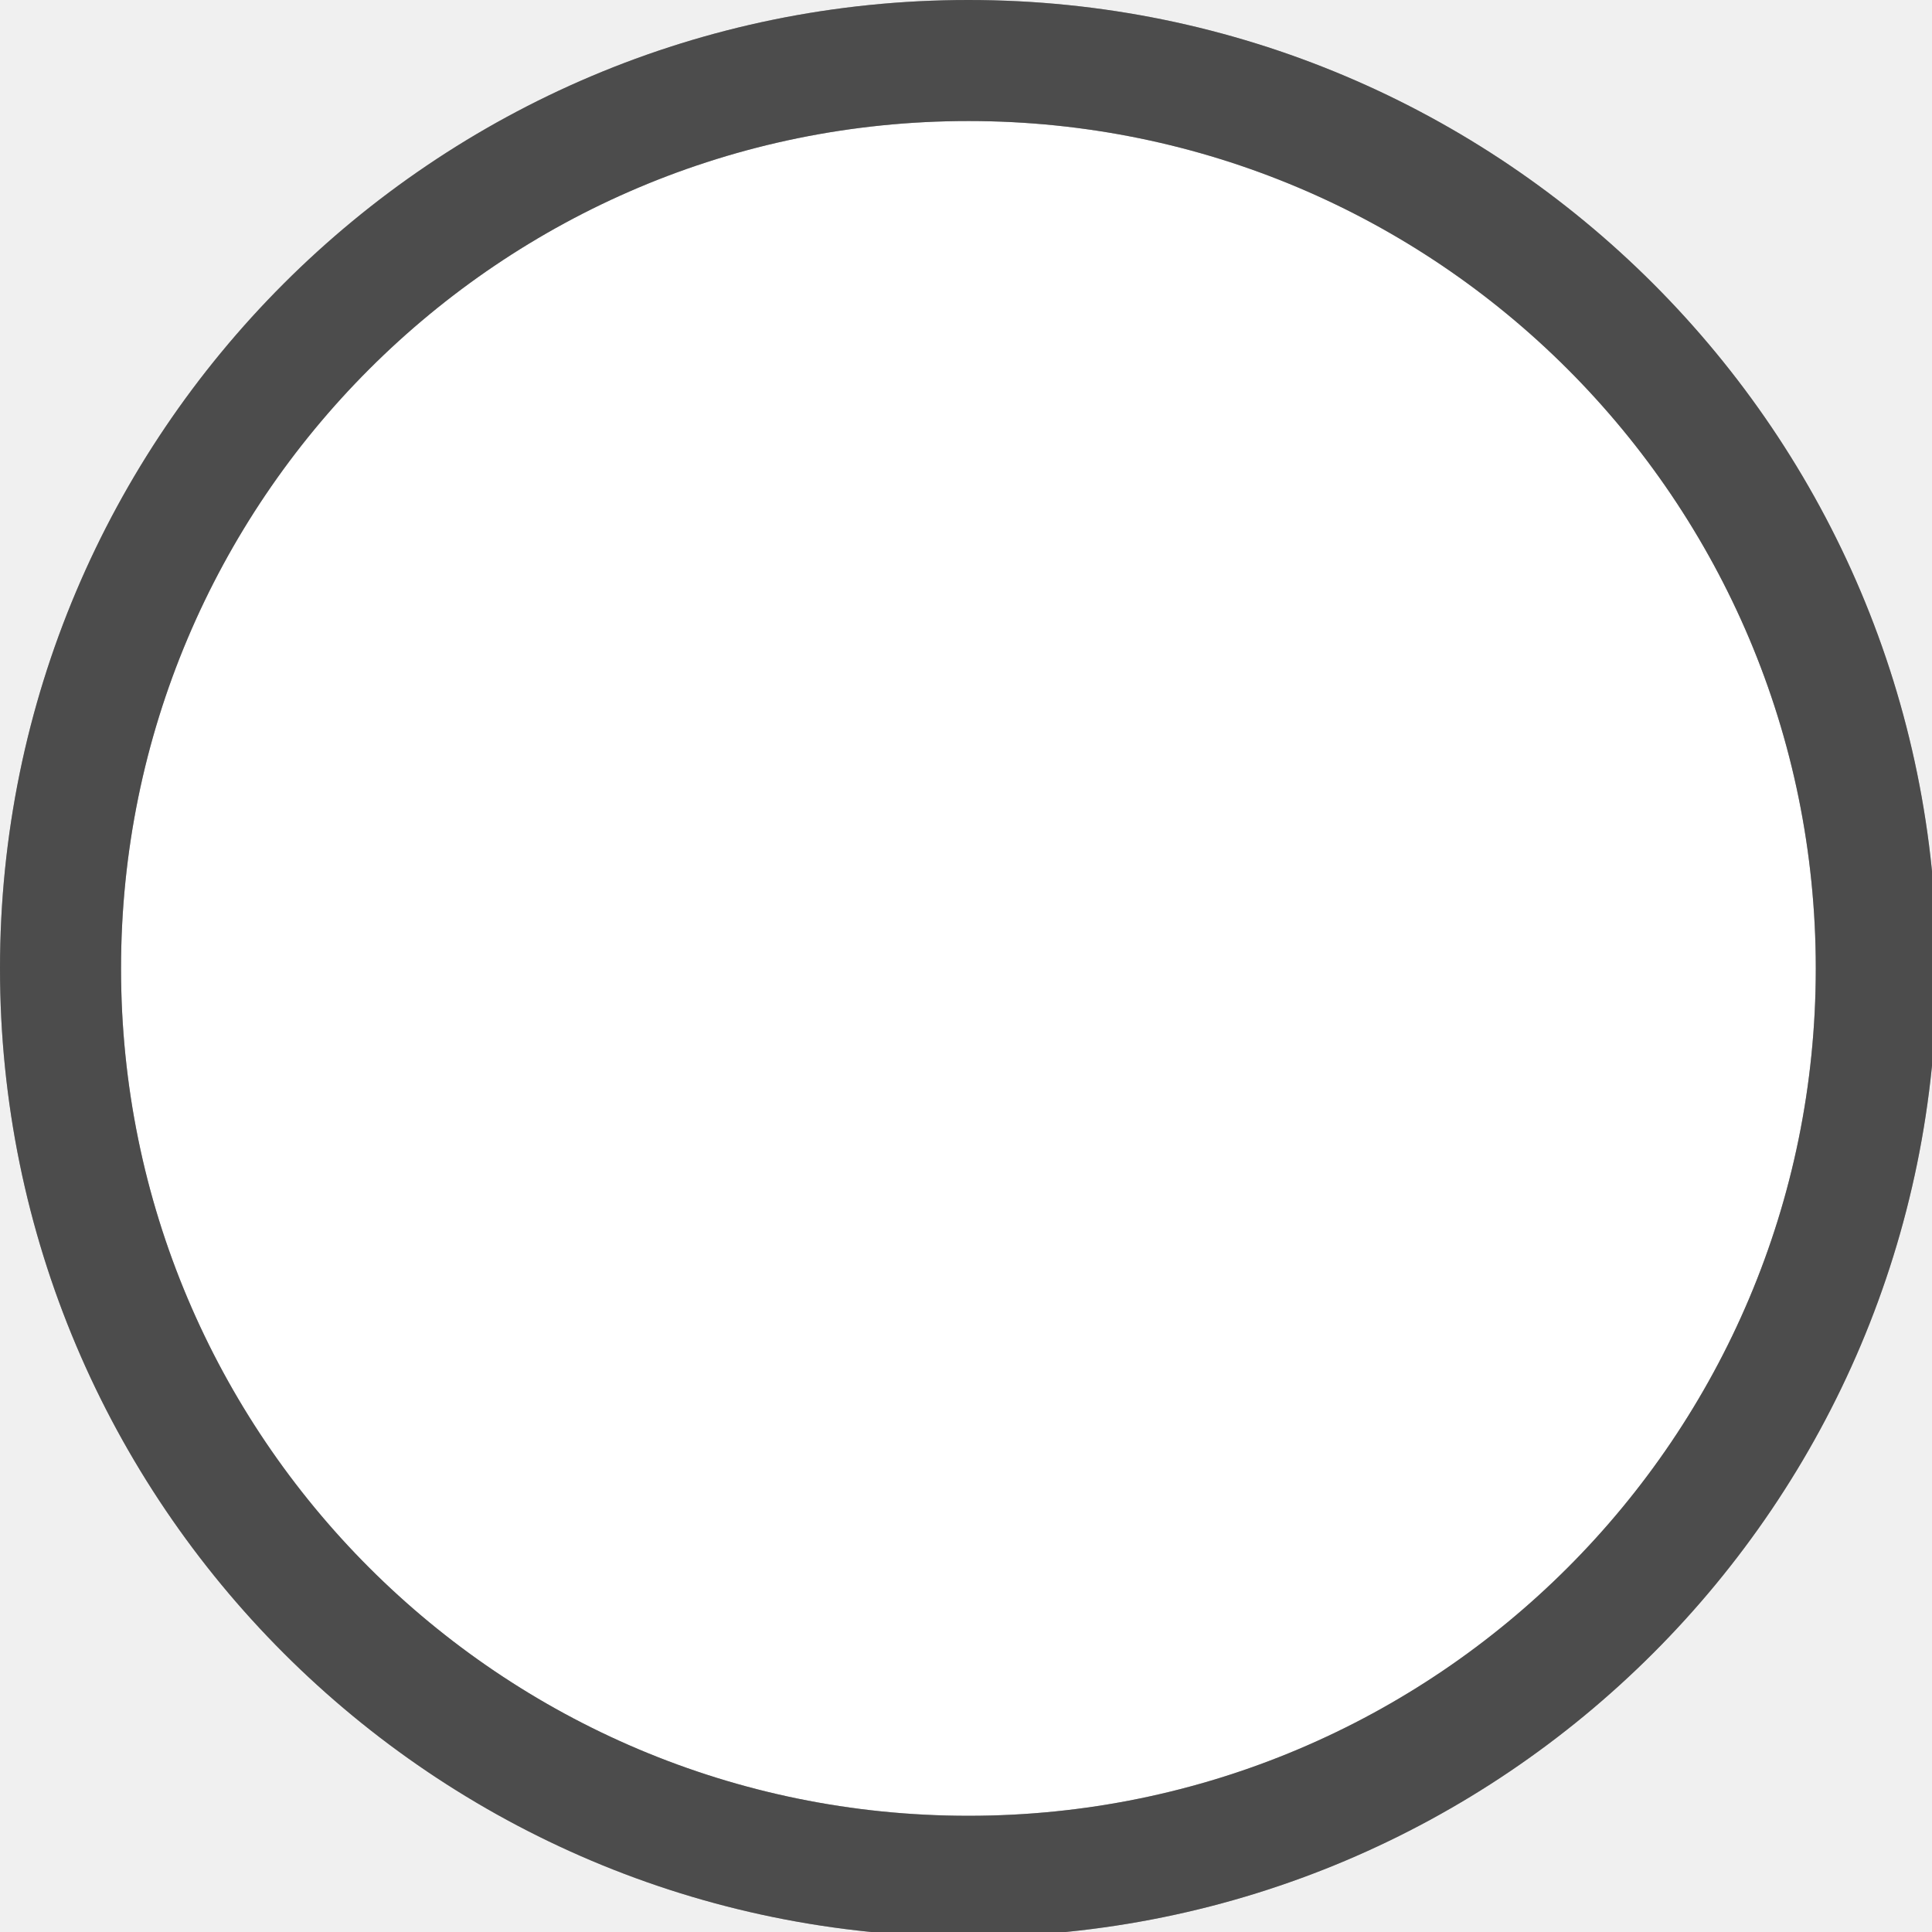
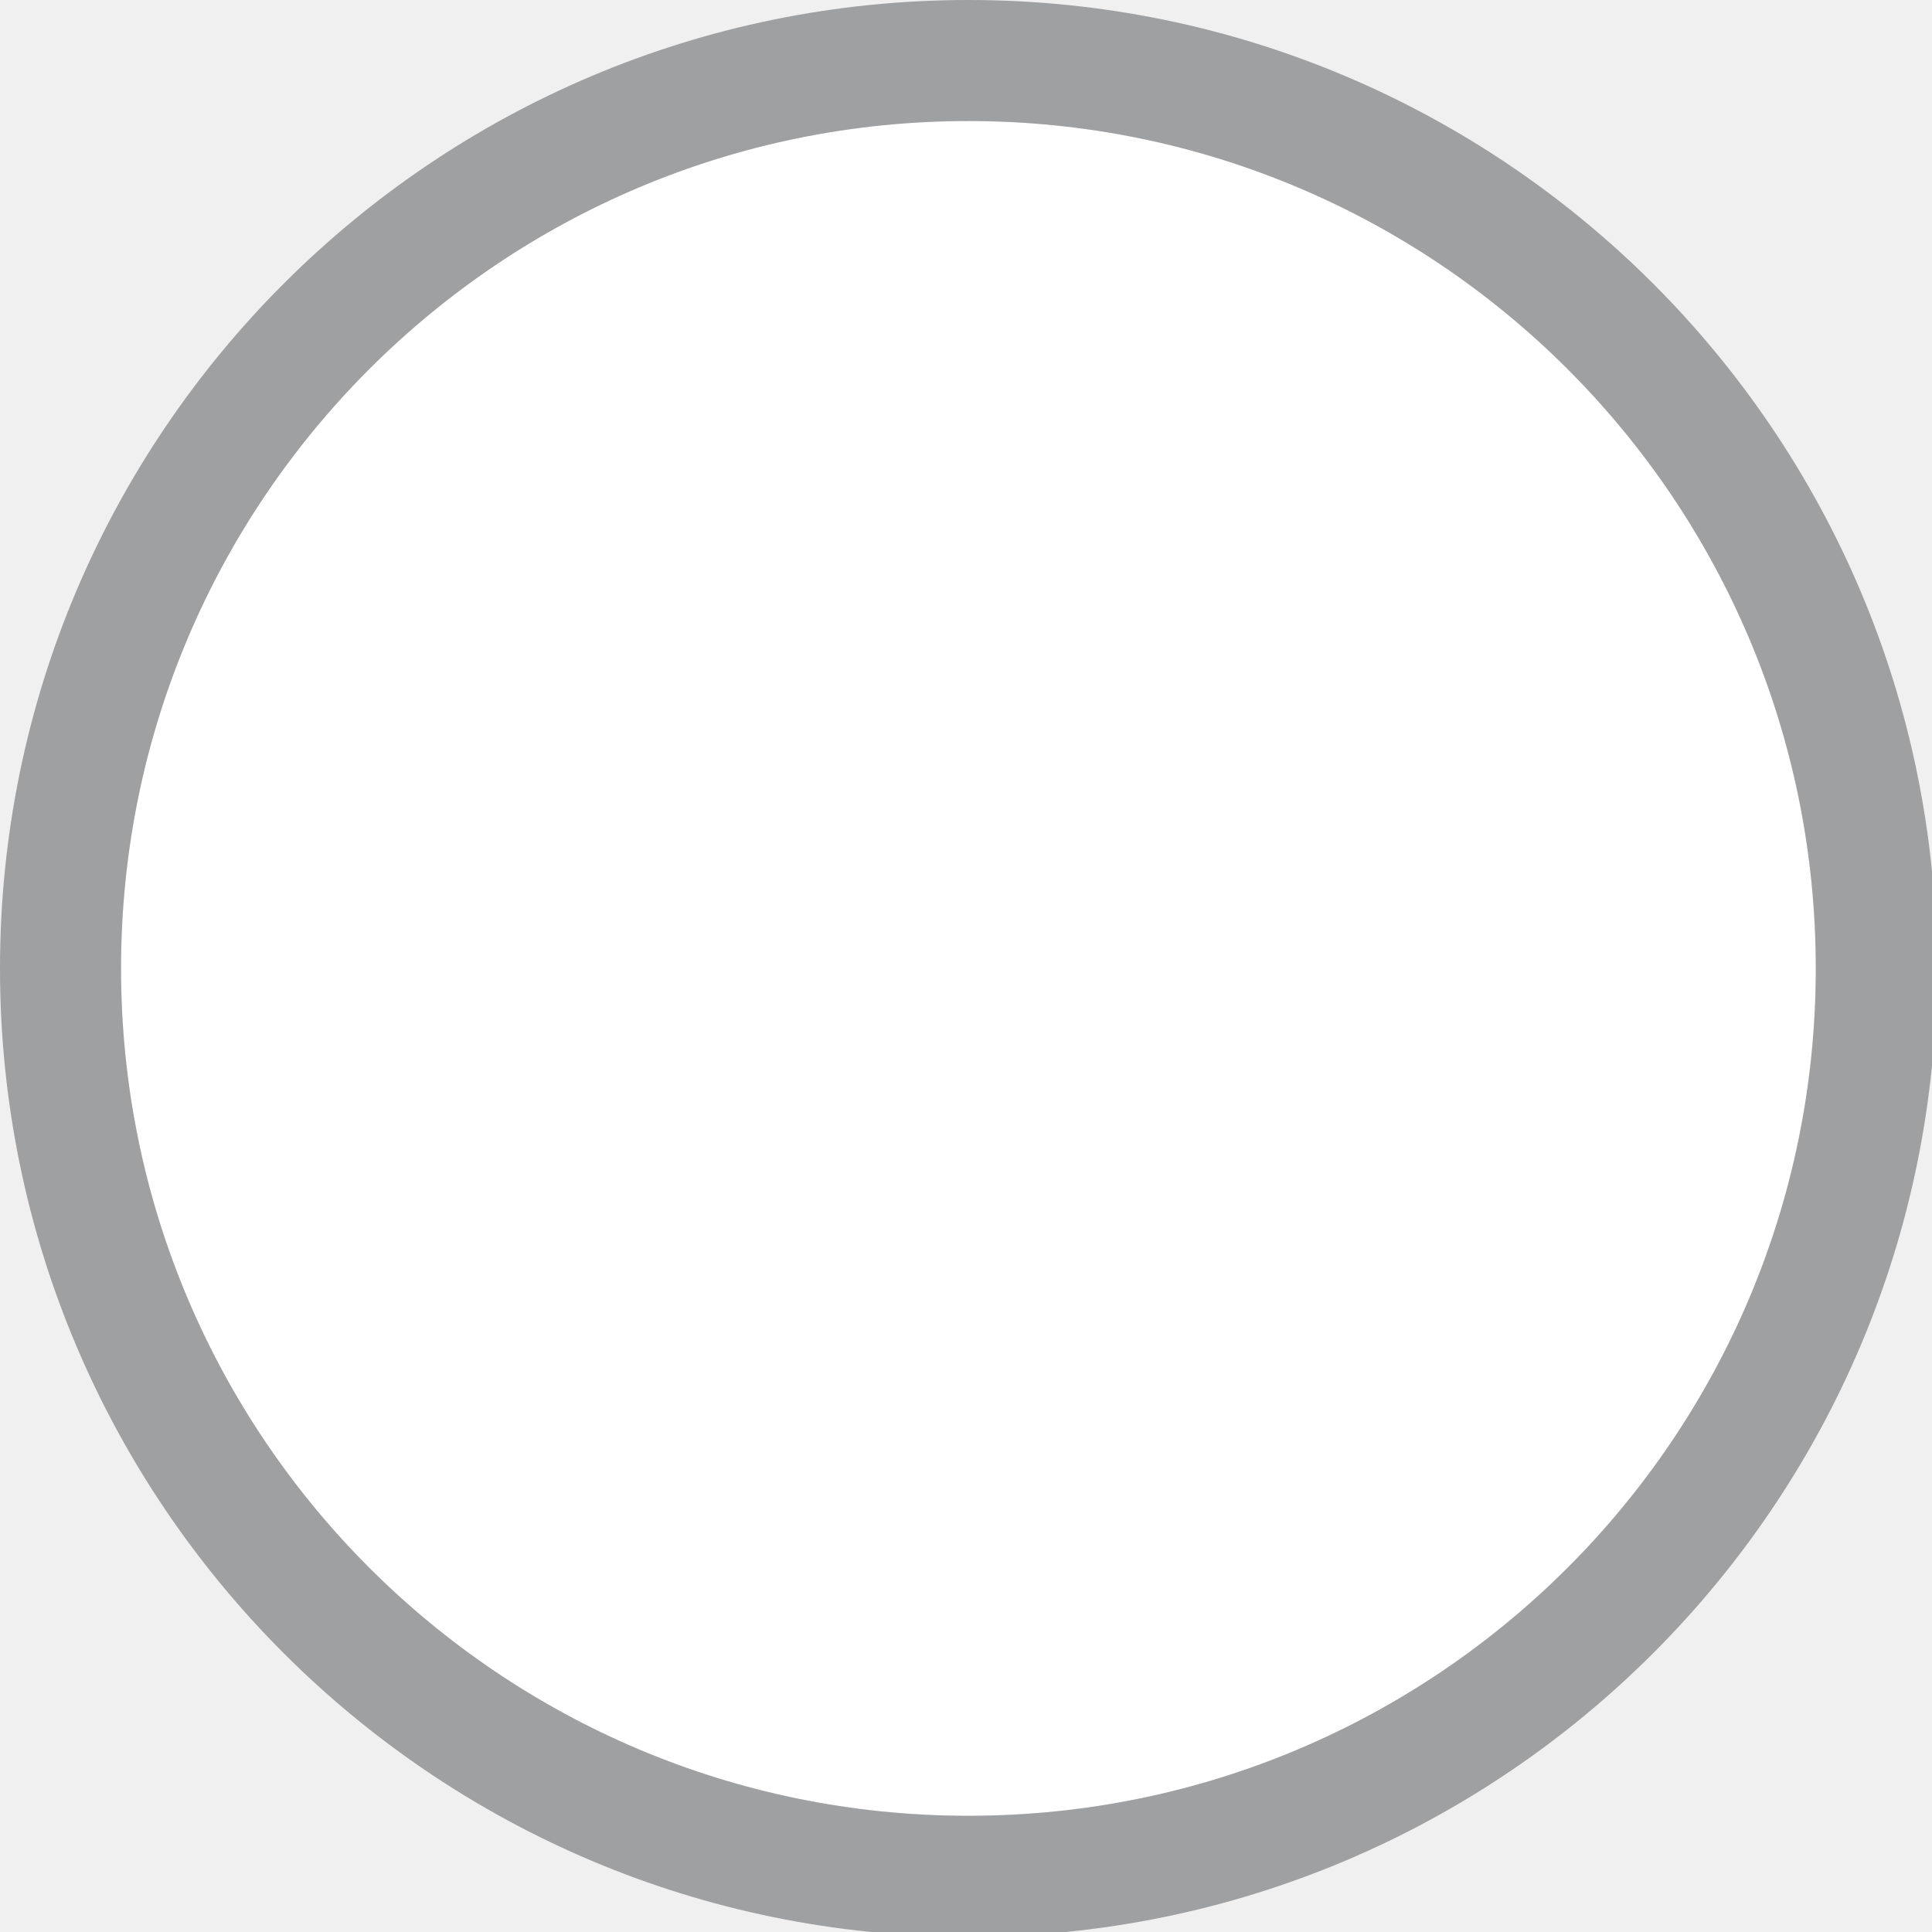
<svg xmlns="http://www.w3.org/2000/svg" width="133pt" height="133pt" viewBox="0 0 133 133" version="1.1">
  <g id="surface1">
    <path style=" stroke:none;fill-rule:nonzero;fill:#ffffff;fill-opacity:1;" d="M 125 66.668 C 125 98.895 98.895 125 66.668 125 C 34.441 125 8.332 98.895 8.332 66.668 C 8.332 34.441 34.441 8.332 66.668 8.332 C 98.895 8.332 125 34.441 125 66.668 Z M 125 66.668 " />
-     <path style=" stroke:none;fill-rule:nonzero;fill:#000000;fill-opacity:1;" d="M 66.668 0 C 29.852 0 0 29.852 0 66.668 C 0 103.484 29.852 133.332 66.668 133.332 C 103.484 133.332 133.332 103.484 133.332 66.668 C 133.332 29.852 103.484 0 66.668 0 Z M 66.668 8.332 C 98.895 8.332 125 34.441 125 66.668 C 125 98.895 98.895 125 66.668 125 C 34.441 125 8.332 98.895 8.332 66.668 C 8.332 34.441 34.441 8.332 66.668 8.332 Z M 66.668 8.332 " />
-     <path style=" stroke:none;fill-rule:nonzero;fill:#ffffff;fill-opacity:0.30;" d="M 66.668 0 C 29.852 0 0 29.852 0 66.668 C 0 103.484 29.852 133.332 66.668 133.332 C 103.484 133.332 133.332 103.484 133.332 66.668 C 133.332 29.852 103.484 0 66.668 0 Z M 66.668 8.332 C 98.895 8.332 125 34.441 125 66.668 C 125 98.895 98.895 125 66.668 125 C 34.441 125 8.332 98.895 8.332 66.668 C 8.332 34.441 34.441 8.332 66.668 8.332 Z M 66.668 8.332 " />
+     <path style=" stroke:none;fill-rule:nonzero;fill:#e3e4e7;fill-opacity:1;" d="M 66.668 0 C 29.852 0 0 29.852 0 66.668 C 0 103.484 29.852 133.332 66.668 133.332 C 103.484 133.332 133.332 103.484 133.332 66.668 C 133.332 29.852 103.484 0 66.668 0 Z M 66.668 8.332 C 98.895 8.332 125 34.441 125 66.668 C 125 98.895 98.895 125 66.668 125 C 34.441 125 8.332 98.895 8.332 66.668 C 8.332 34.441 34.441 8.332 66.668 8.332 Z M 66.668 8.332 " />
+     <path style=" stroke:none;fill-rule:nonzero;fill:#000000;fill-opacity:0.30;" d="M 66.668 0 C 29.852 0 0 29.852 0 66.668 C 0 103.484 29.852 133.332 66.668 133.332 C 103.484 133.332 133.332 103.484 133.332 66.668 C 133.332 29.852 103.484 0 66.668 0 Z M 66.668 8.332 C 98.895 8.332 125 34.441 125 66.668 C 125 98.895 98.895 125 66.668 125 C 34.441 125 8.332 98.895 8.332 66.668 C 8.332 34.441 34.441 8.332 66.668 8.332 Z M 66.668 8.332 " />
  </g>
</svg>
